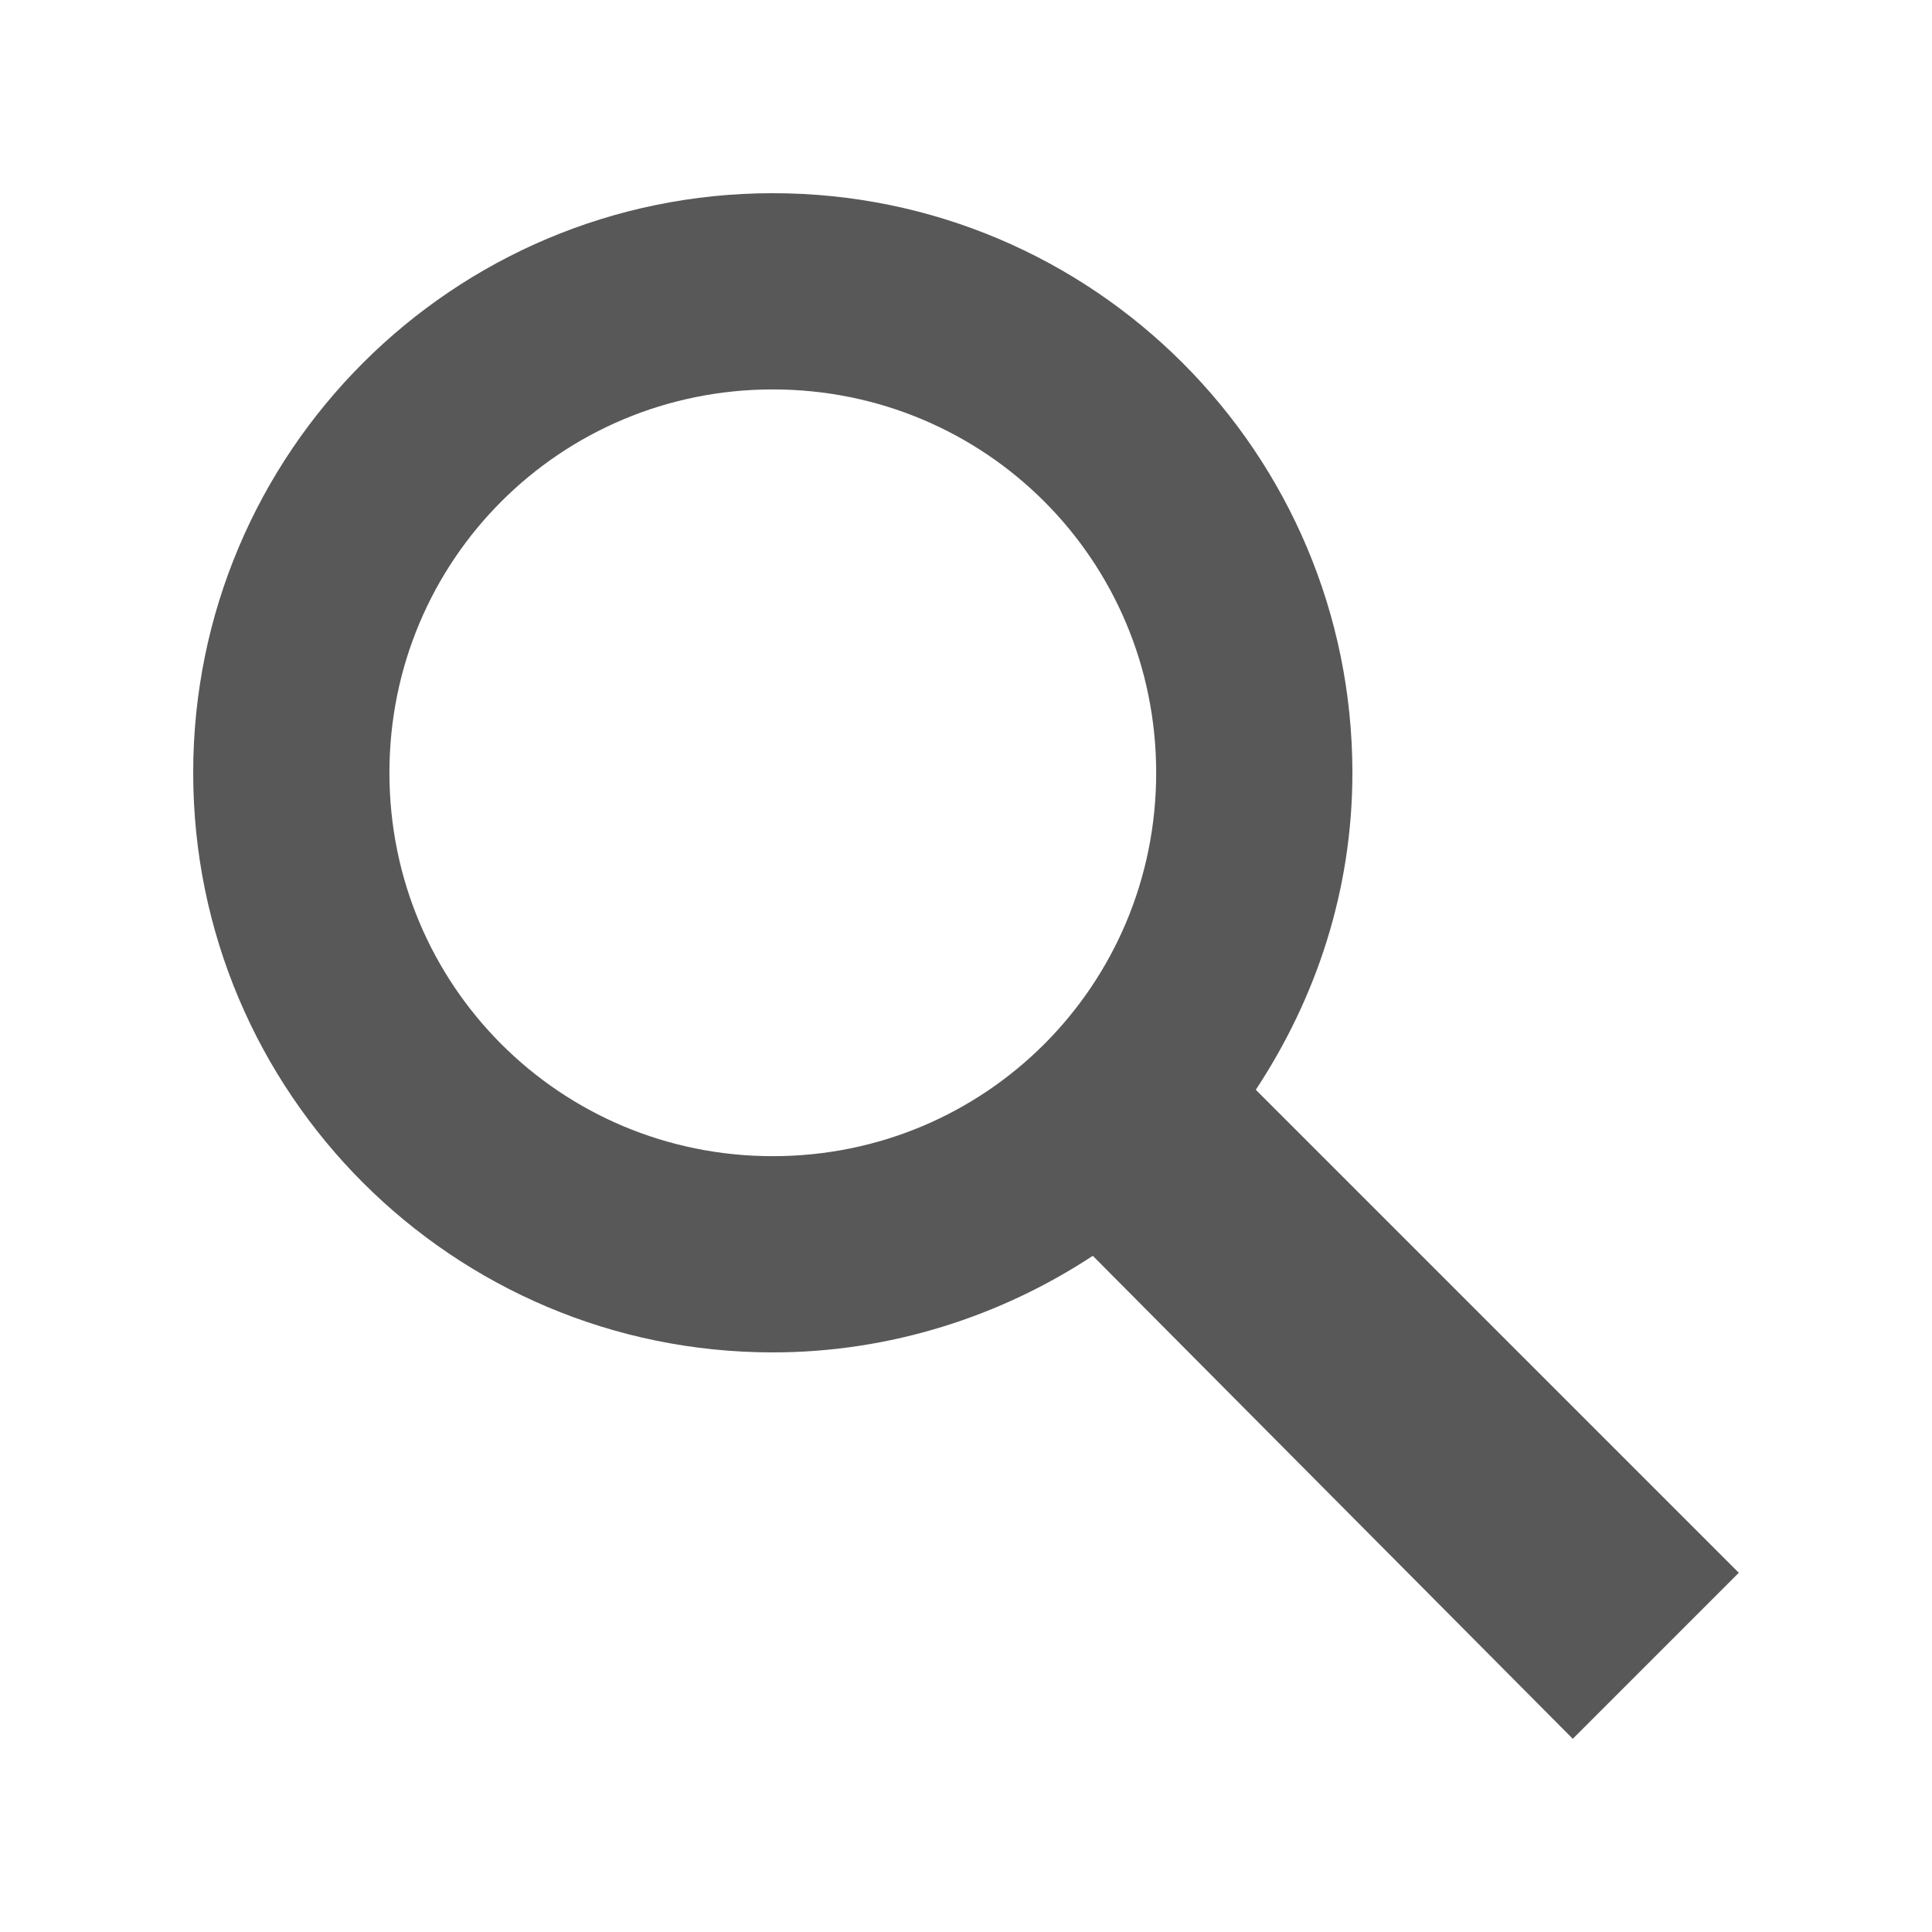
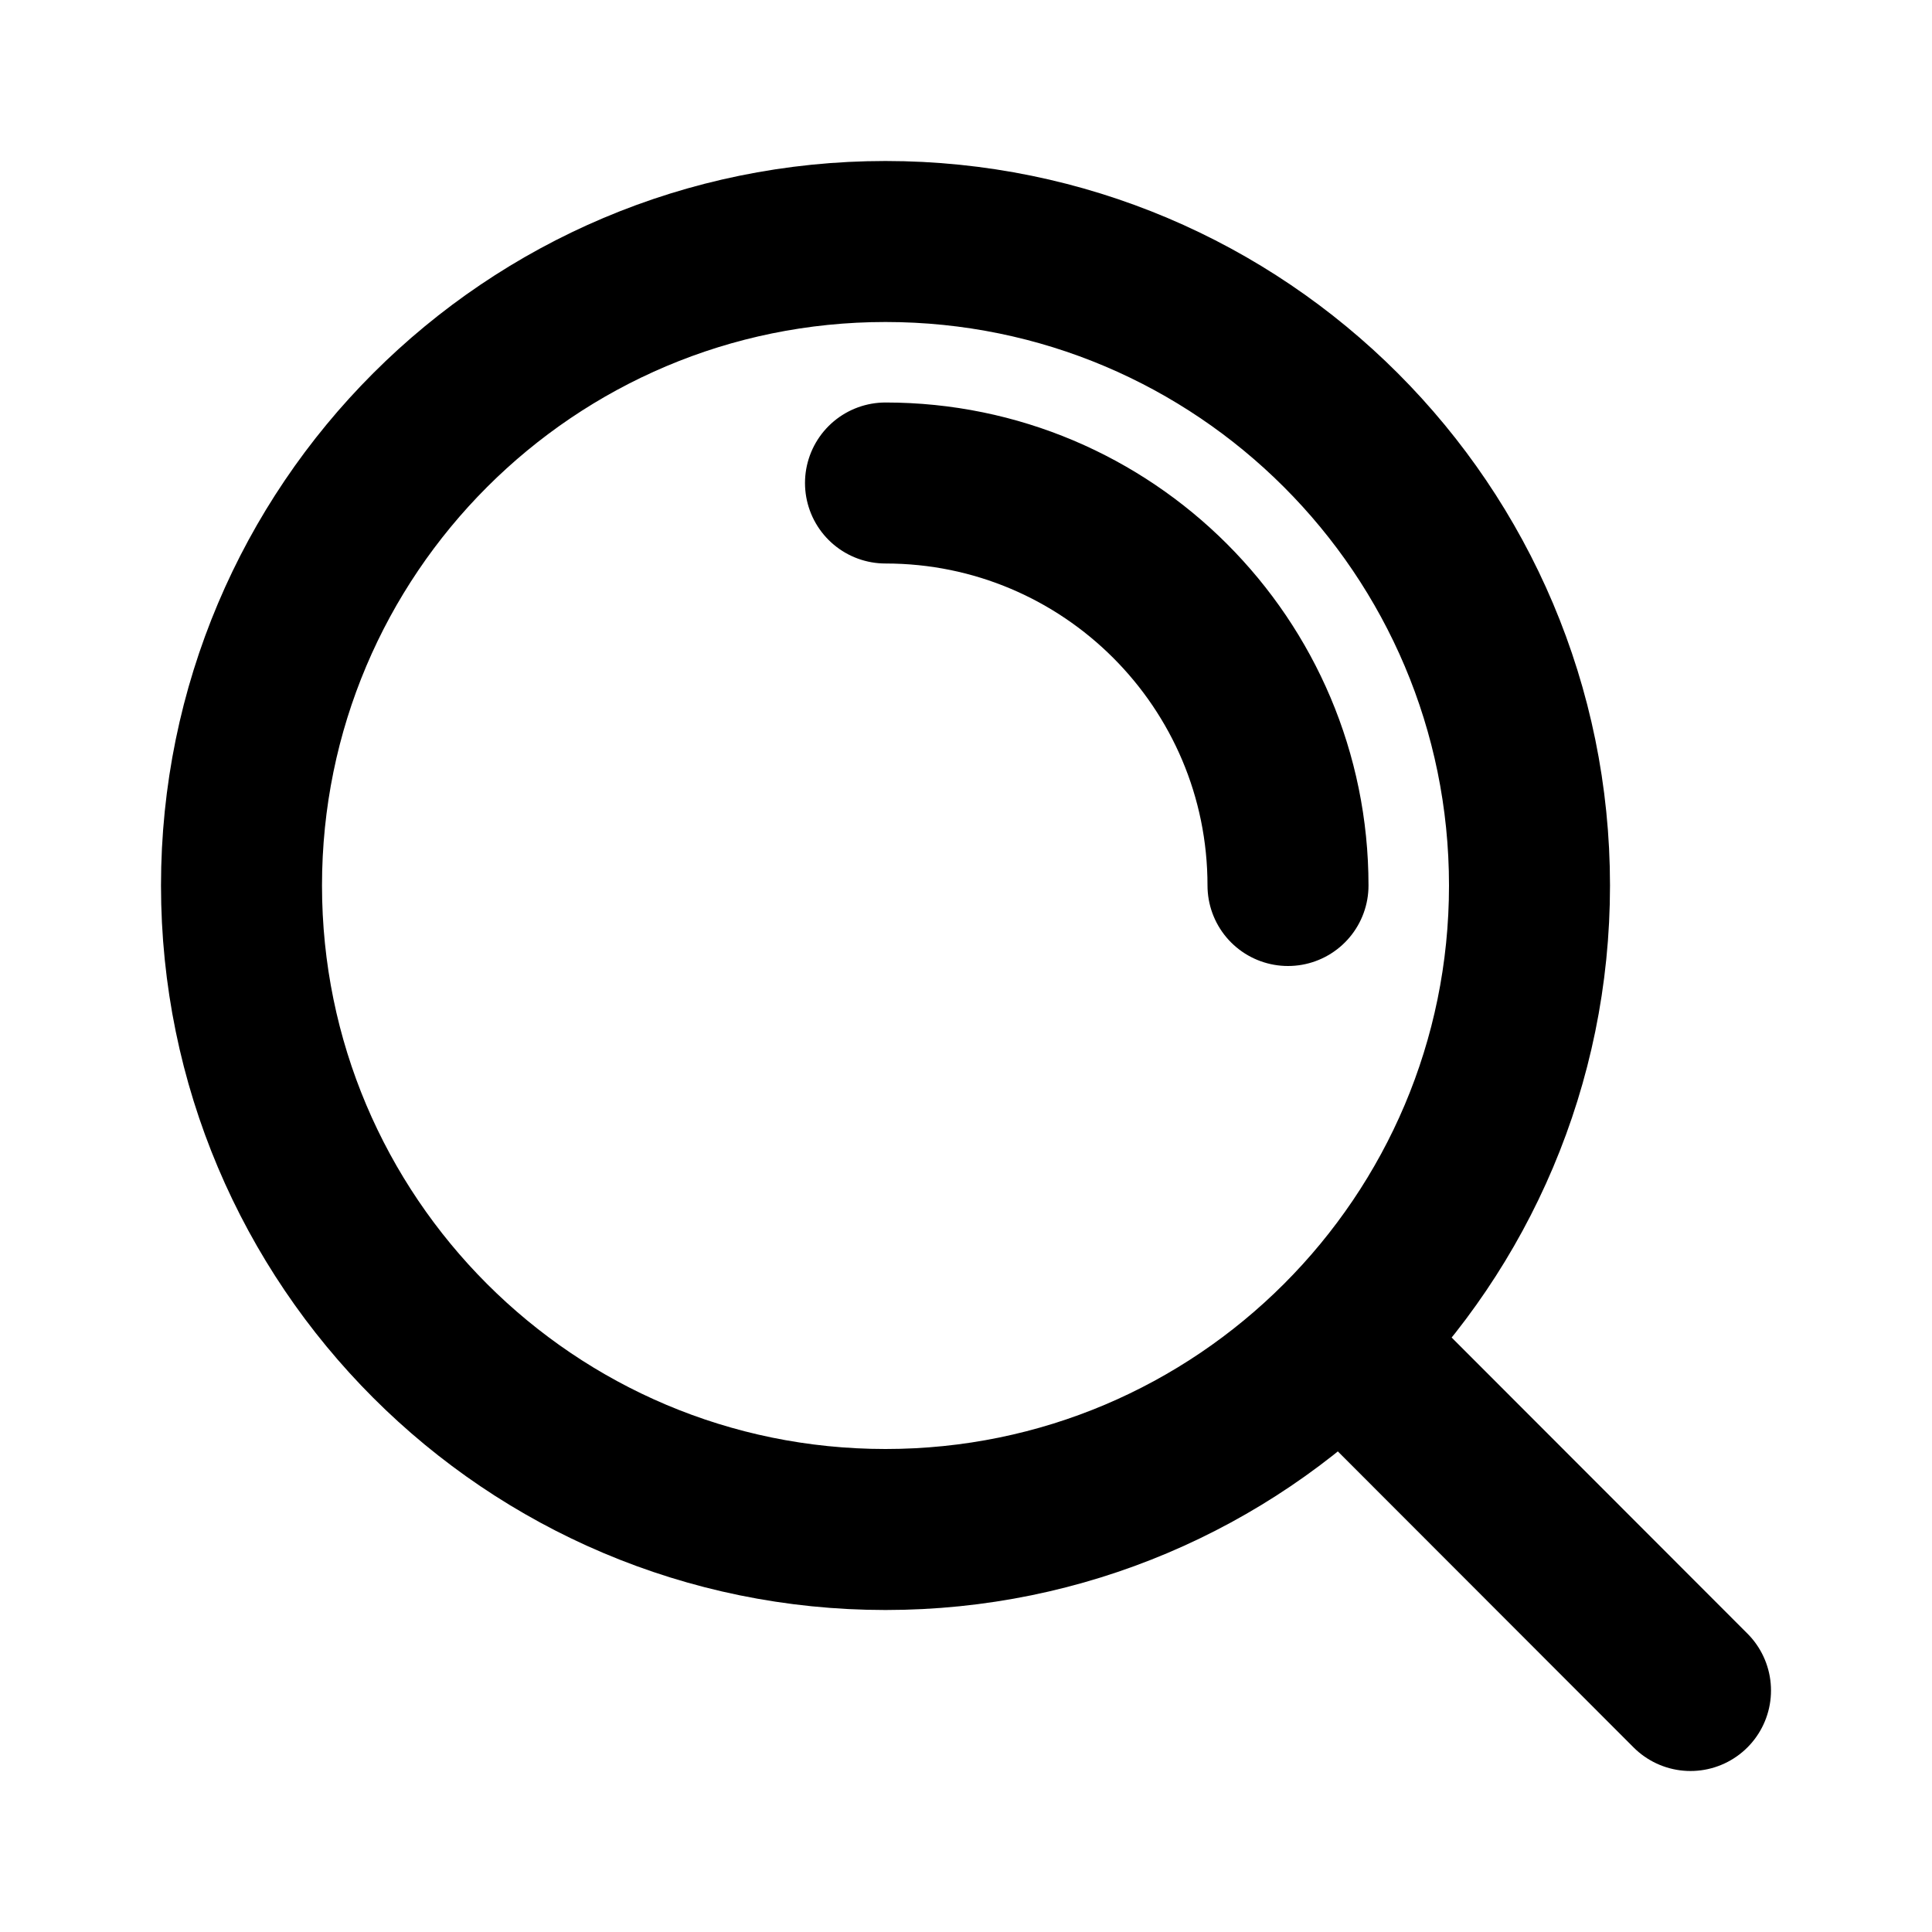
- <svg xmlns="http://www.w3.org/2000/svg" viewBox="0 0 256 256" version="1.1" id="svg4" width="256" height="256">
-   <defs id="defs8" />
-   <path id="rect1367" style="fill:#202020;fill-opacity:0.75;stroke-width:9.917;stroke-linecap:round;stroke-linejoin:round;stroke-miterlimit:4.9;stroke-opacity:0.75;paint-order:markers stroke fill" d="M 102.4 25.6 C 59.981 25.6 25.6 59.981 25.6 102.4 C 25.6 144.82 59.981 179.199 102.4 179.199 C 117.991 179.199 132.679 174.388 144.801 166.4 L 208.4 230.4 L 230.4 208.4 L 166.4 144.4 C 174.388 132.292 179.199 117.991 179.199 102.4 C 179.199 59.981 144.82 25.6 102.4 25.6 z M 102.4 51.6 C 130.564 51.6 153.199 74.237 153.199 102.4 C 153.199 130.564 130.564 153.199 102.4 153.199 C 74.237 153.199 51.6 130.564 51.6 102.4 C 51.6 74.237 74.237 51.6 102.4 51.6 z " />
+ <svg xmlns="http://www.w3.org/2000/svg" width="800px" height="800px" viewBox="0 0 24 24" fill="none">
+   <path d="M11 6C13.761 6 16 8.239 16 11M16.659 16.655L21 21M19 11C19 15.418 15.418 19 11 19C6.582 19 3 15.418 3 11C3 6.582 6.582 3 11 3C15.418 3 19 6.582 19 11Z" stroke="#000000" stroke-width="2" stroke-linecap="round" stroke-linejoin="round" />
</svg>
